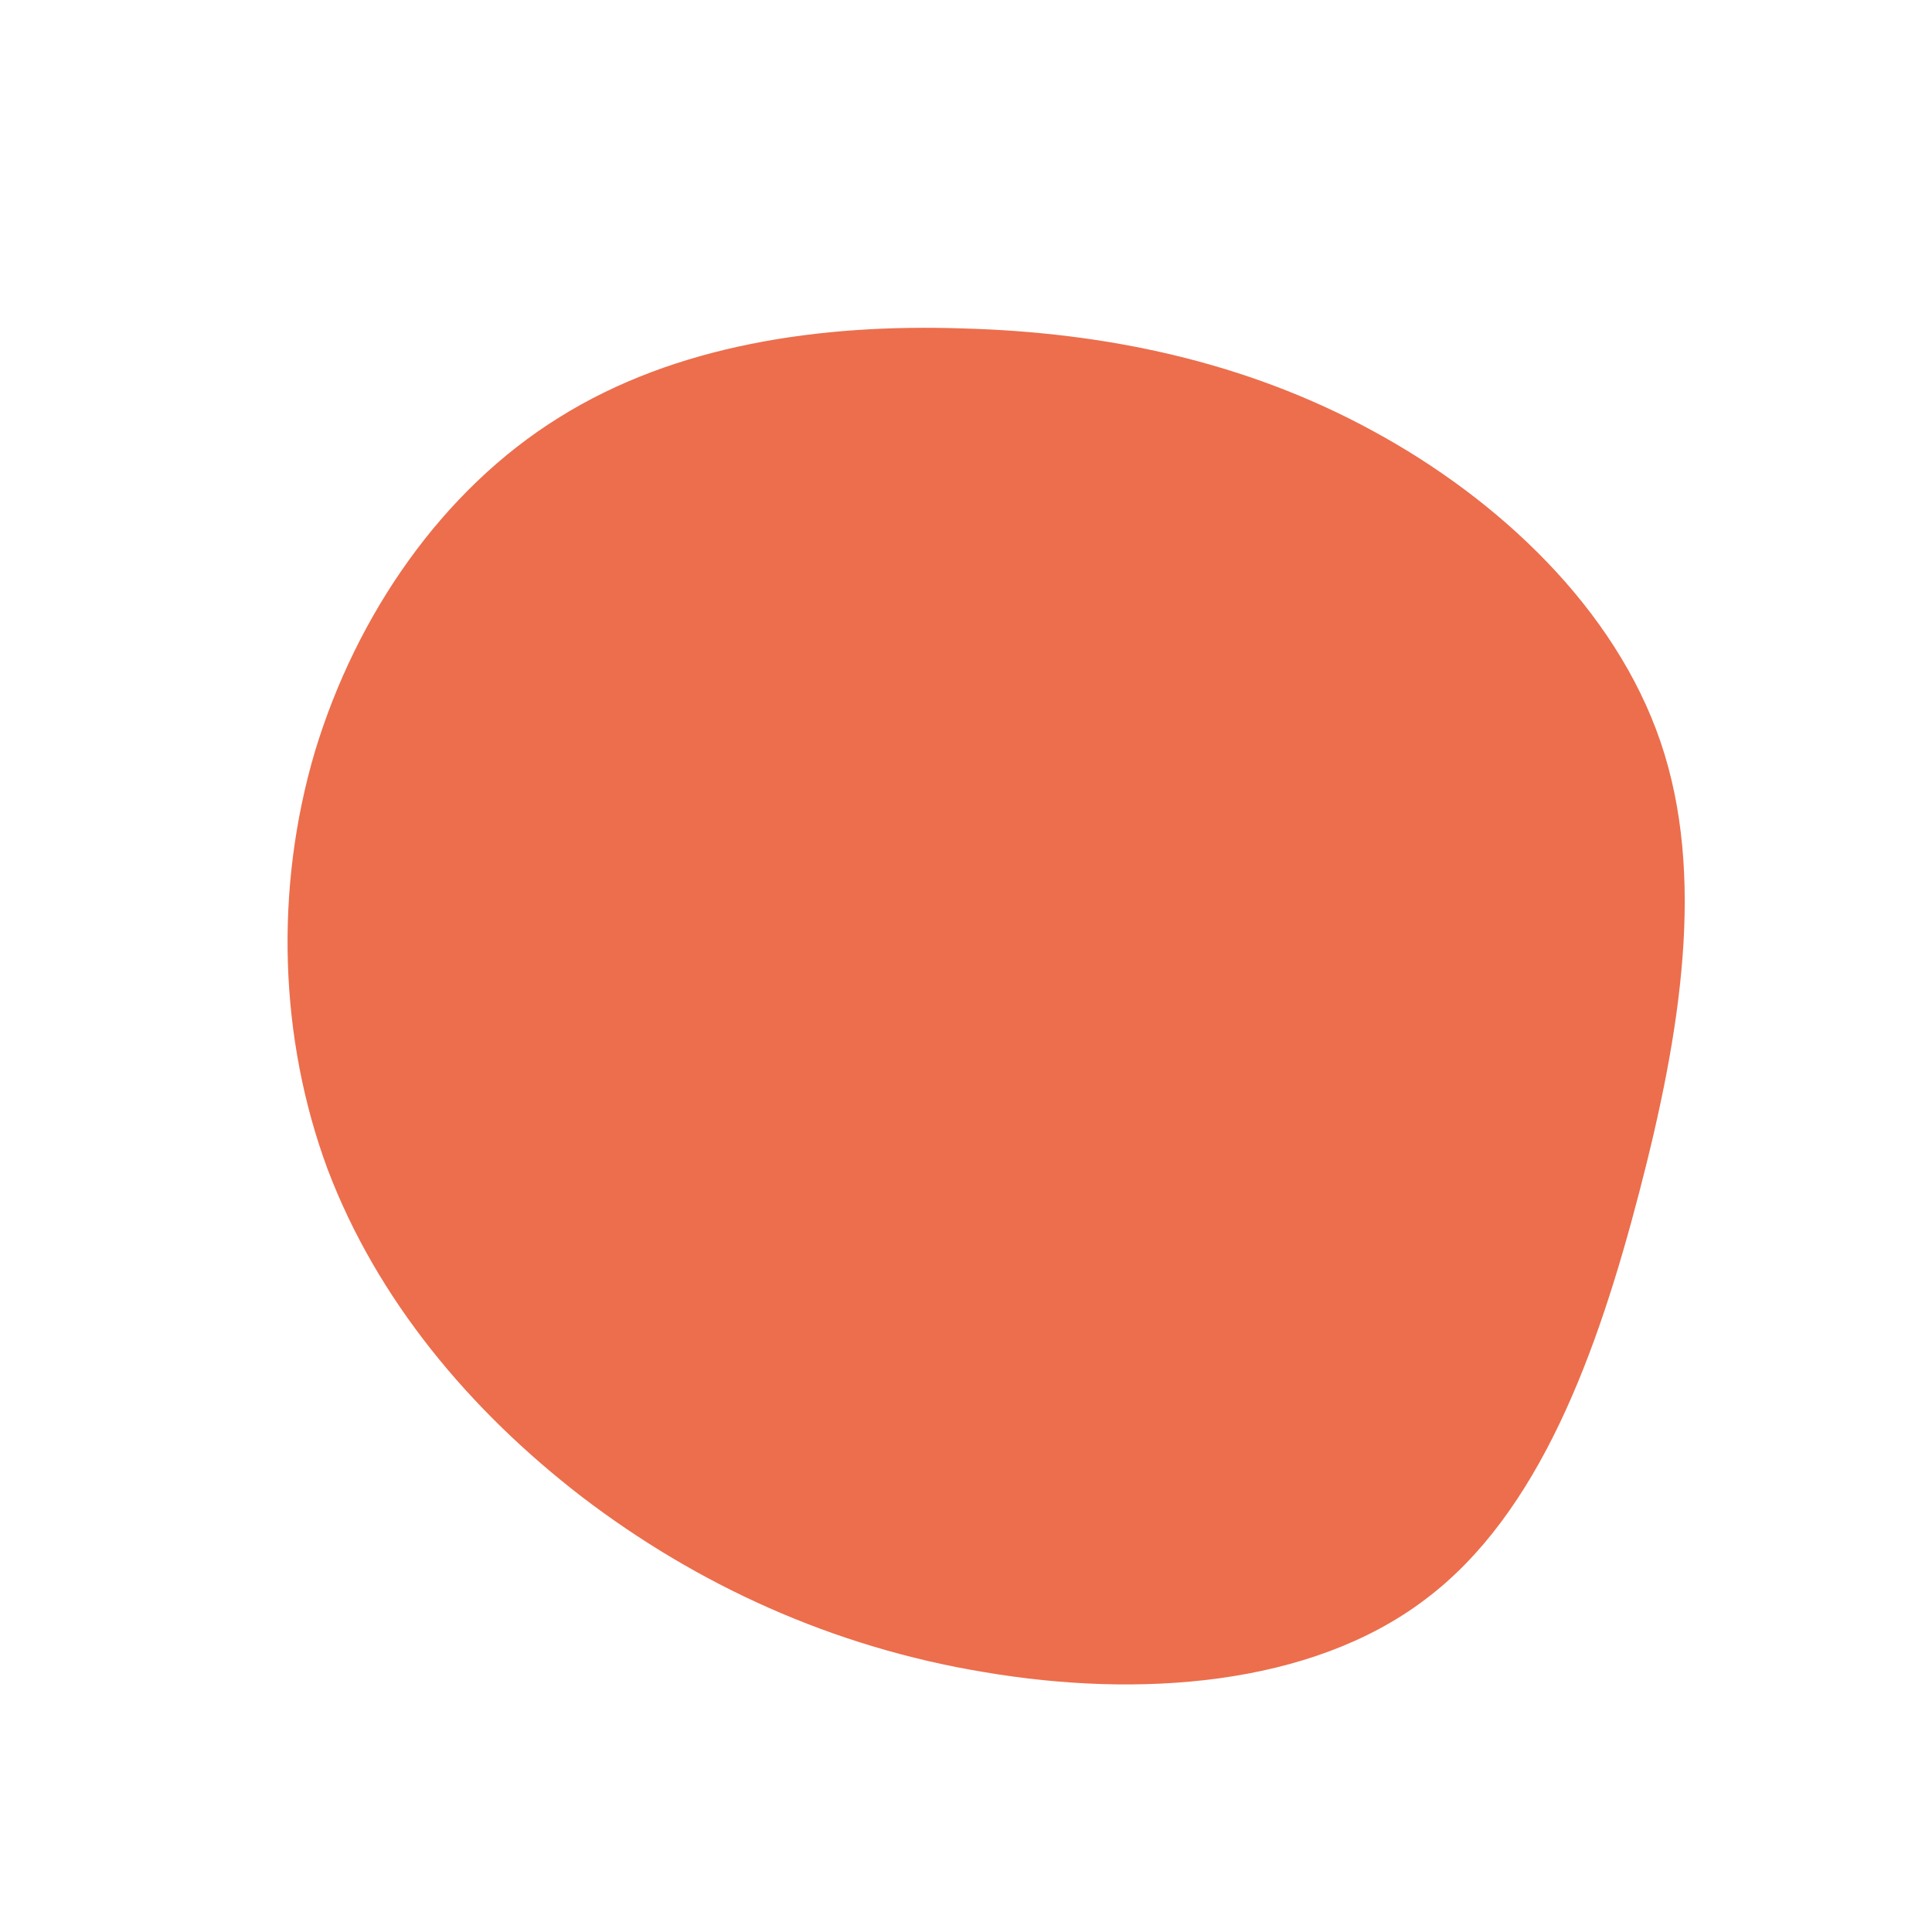
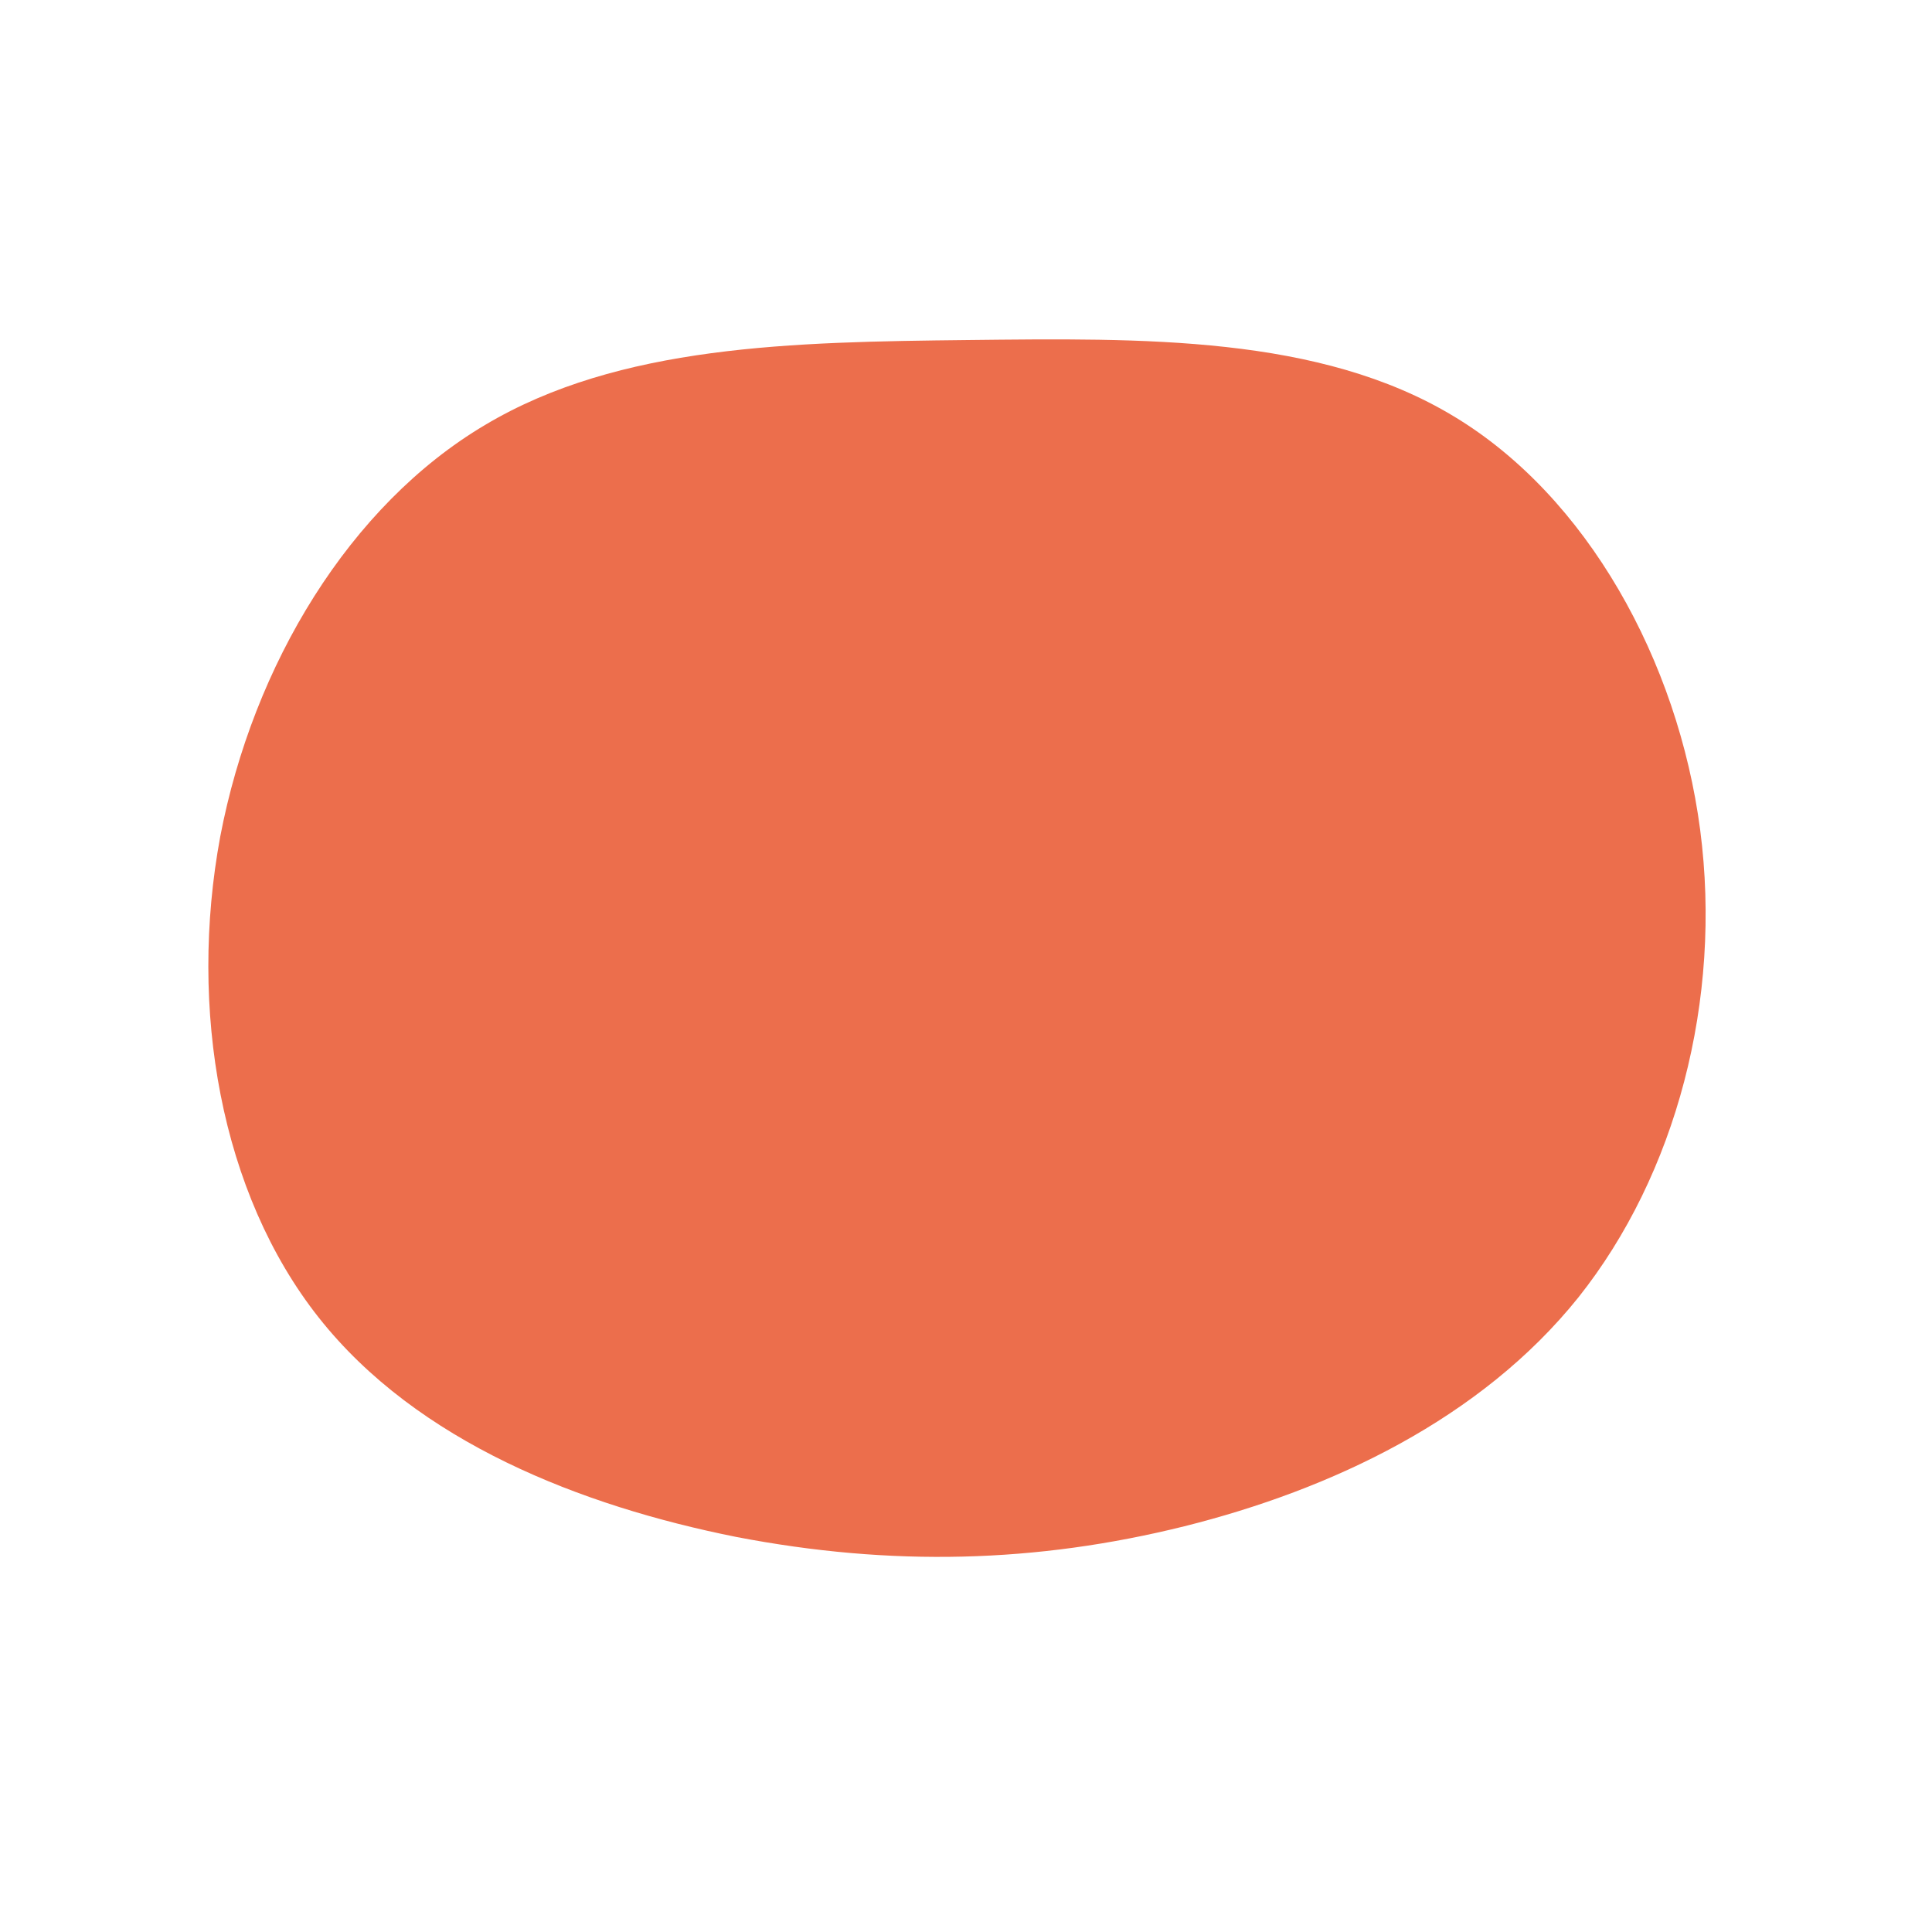
<svg xmlns="http://www.w3.org/2000/svg" viewBox="0 0 200 200">
-   <path fill="#EC6E4C" d="M42.1,-55.4C55.2,-48.3,67.2,-37,71.9,-23.2C76.6,-9.4,74,6.9,69.7,23.4C65.4,39.9,59.4,56.7,47.5,65.6C35.6,74.6,17.8,75.8,1.9,73.1C-13.9,70.5,-27.9,64,-39.7,55C-51.4,46,-61,34.5,-66.1,21C-71.1,7.5,-71.6,-8,-67.4,-22.2C-63.1,-36.4,-54.2,-49.3,-42.1,-56.8C-30.1,-64.3,-15.1,-66.5,-0.3,-66C14.4,-65.6,28.9,-62.6,42.1,-55.4Z" transform="translate(100 100)" />
+   <path fill="#EC6E4C" d="M50.5,-56.9C64.3,-48.6,73.7,-31.6,76,-14.1C78.3,3.5,73.5,21.6,63.4,34.3C53.3,46.9,37.8,54.2,22.6,58C7.3,61.8,-7.7,62.2,-23.8,59.1C-39.8,55.9,-56.8,49.3,-67,36.4C-77.2,23.5,-80.5,4.4,-77.2,-13.4C-73.8,-31.2,-63.8,-47.7,-49.8,-56C-35.9,-64.3,-17.9,-64.6,0.2,-64.8C18.3,-65,36.6,-65.3,50.5,-56.9Z" transform="translate(100 100)" />
</svg>
